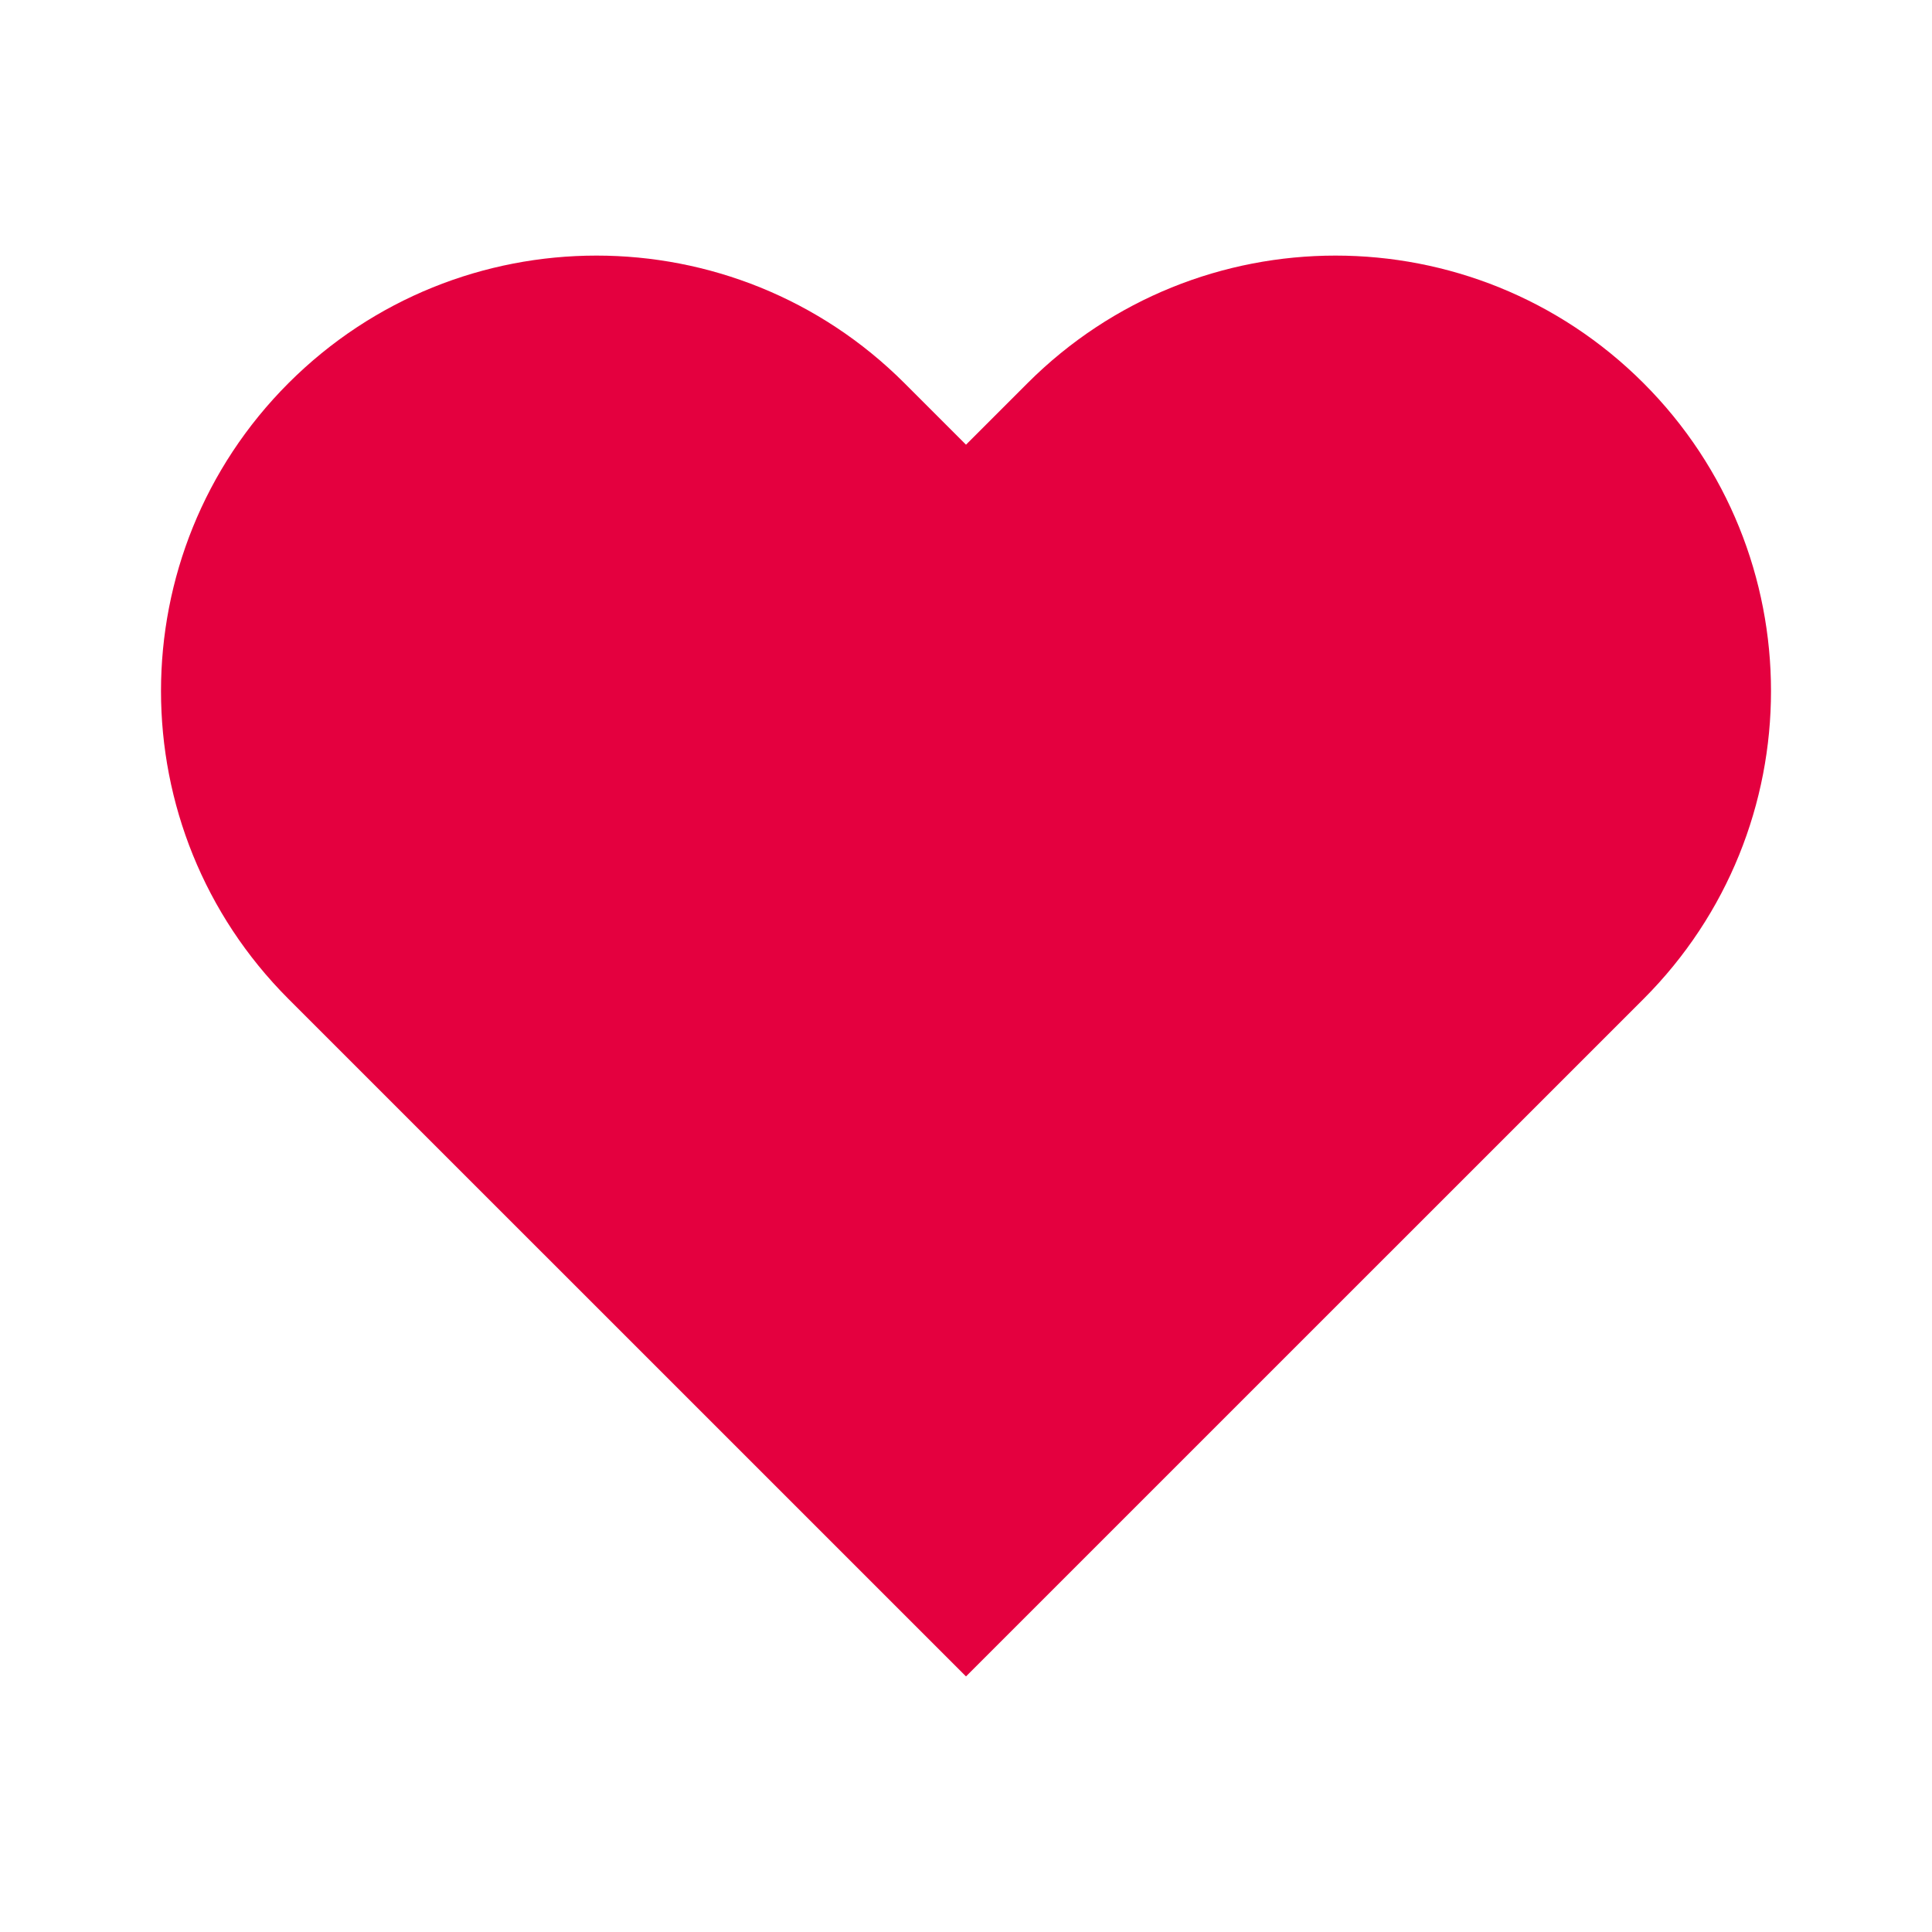
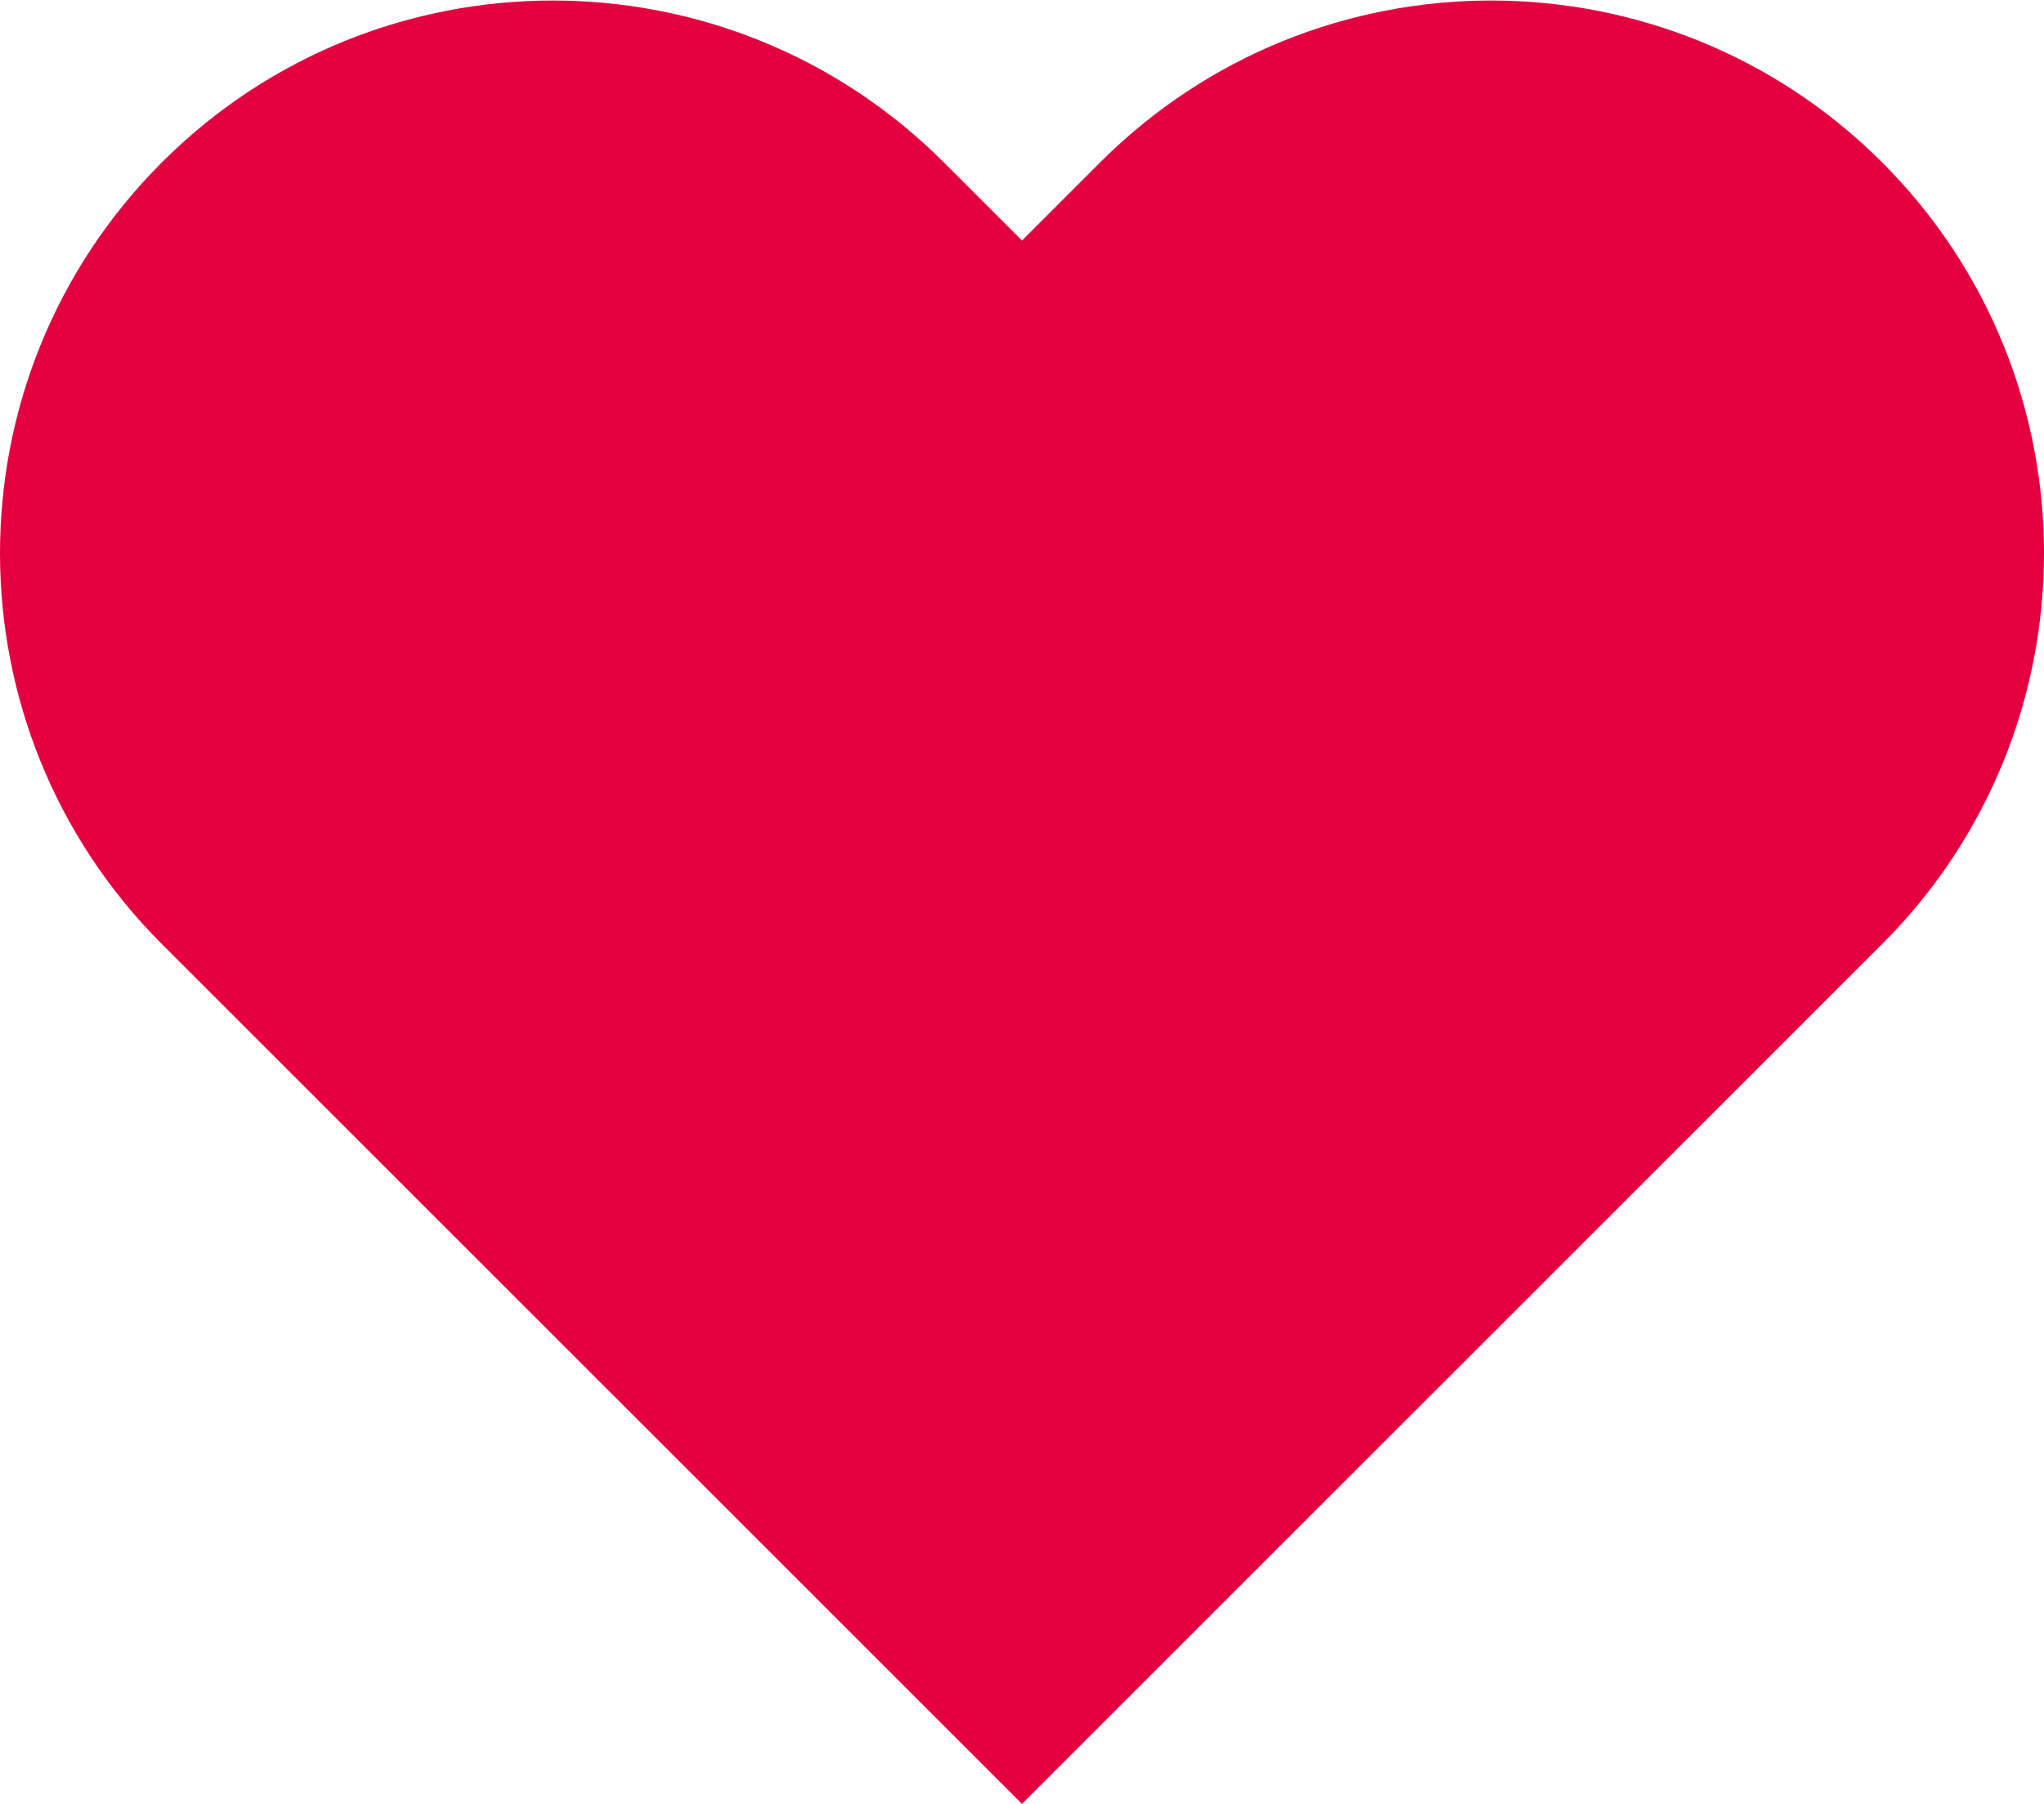
- <svg xmlns="http://www.w3.org/2000/svg" viewBox="0 0 24 24" fill="none">
+ <svg xmlns="http://www.w3.org/2000/svg" fill="none" viewBox="2 3.17 20 17.65">
  <path d="M3.584 4.759C1.472 6.872 1.472 10.297 3.584 12.41L12 20.825L20.416 12.41C22.528 10.297 22.528 6.872 20.416 4.759C18.303 2.647 14.878 2.647 12.765 4.759L12 5.524L11.235 4.759C9.122 2.647 5.697 2.647 3.584 4.759Z" fill="#e4003f" />
</svg>
